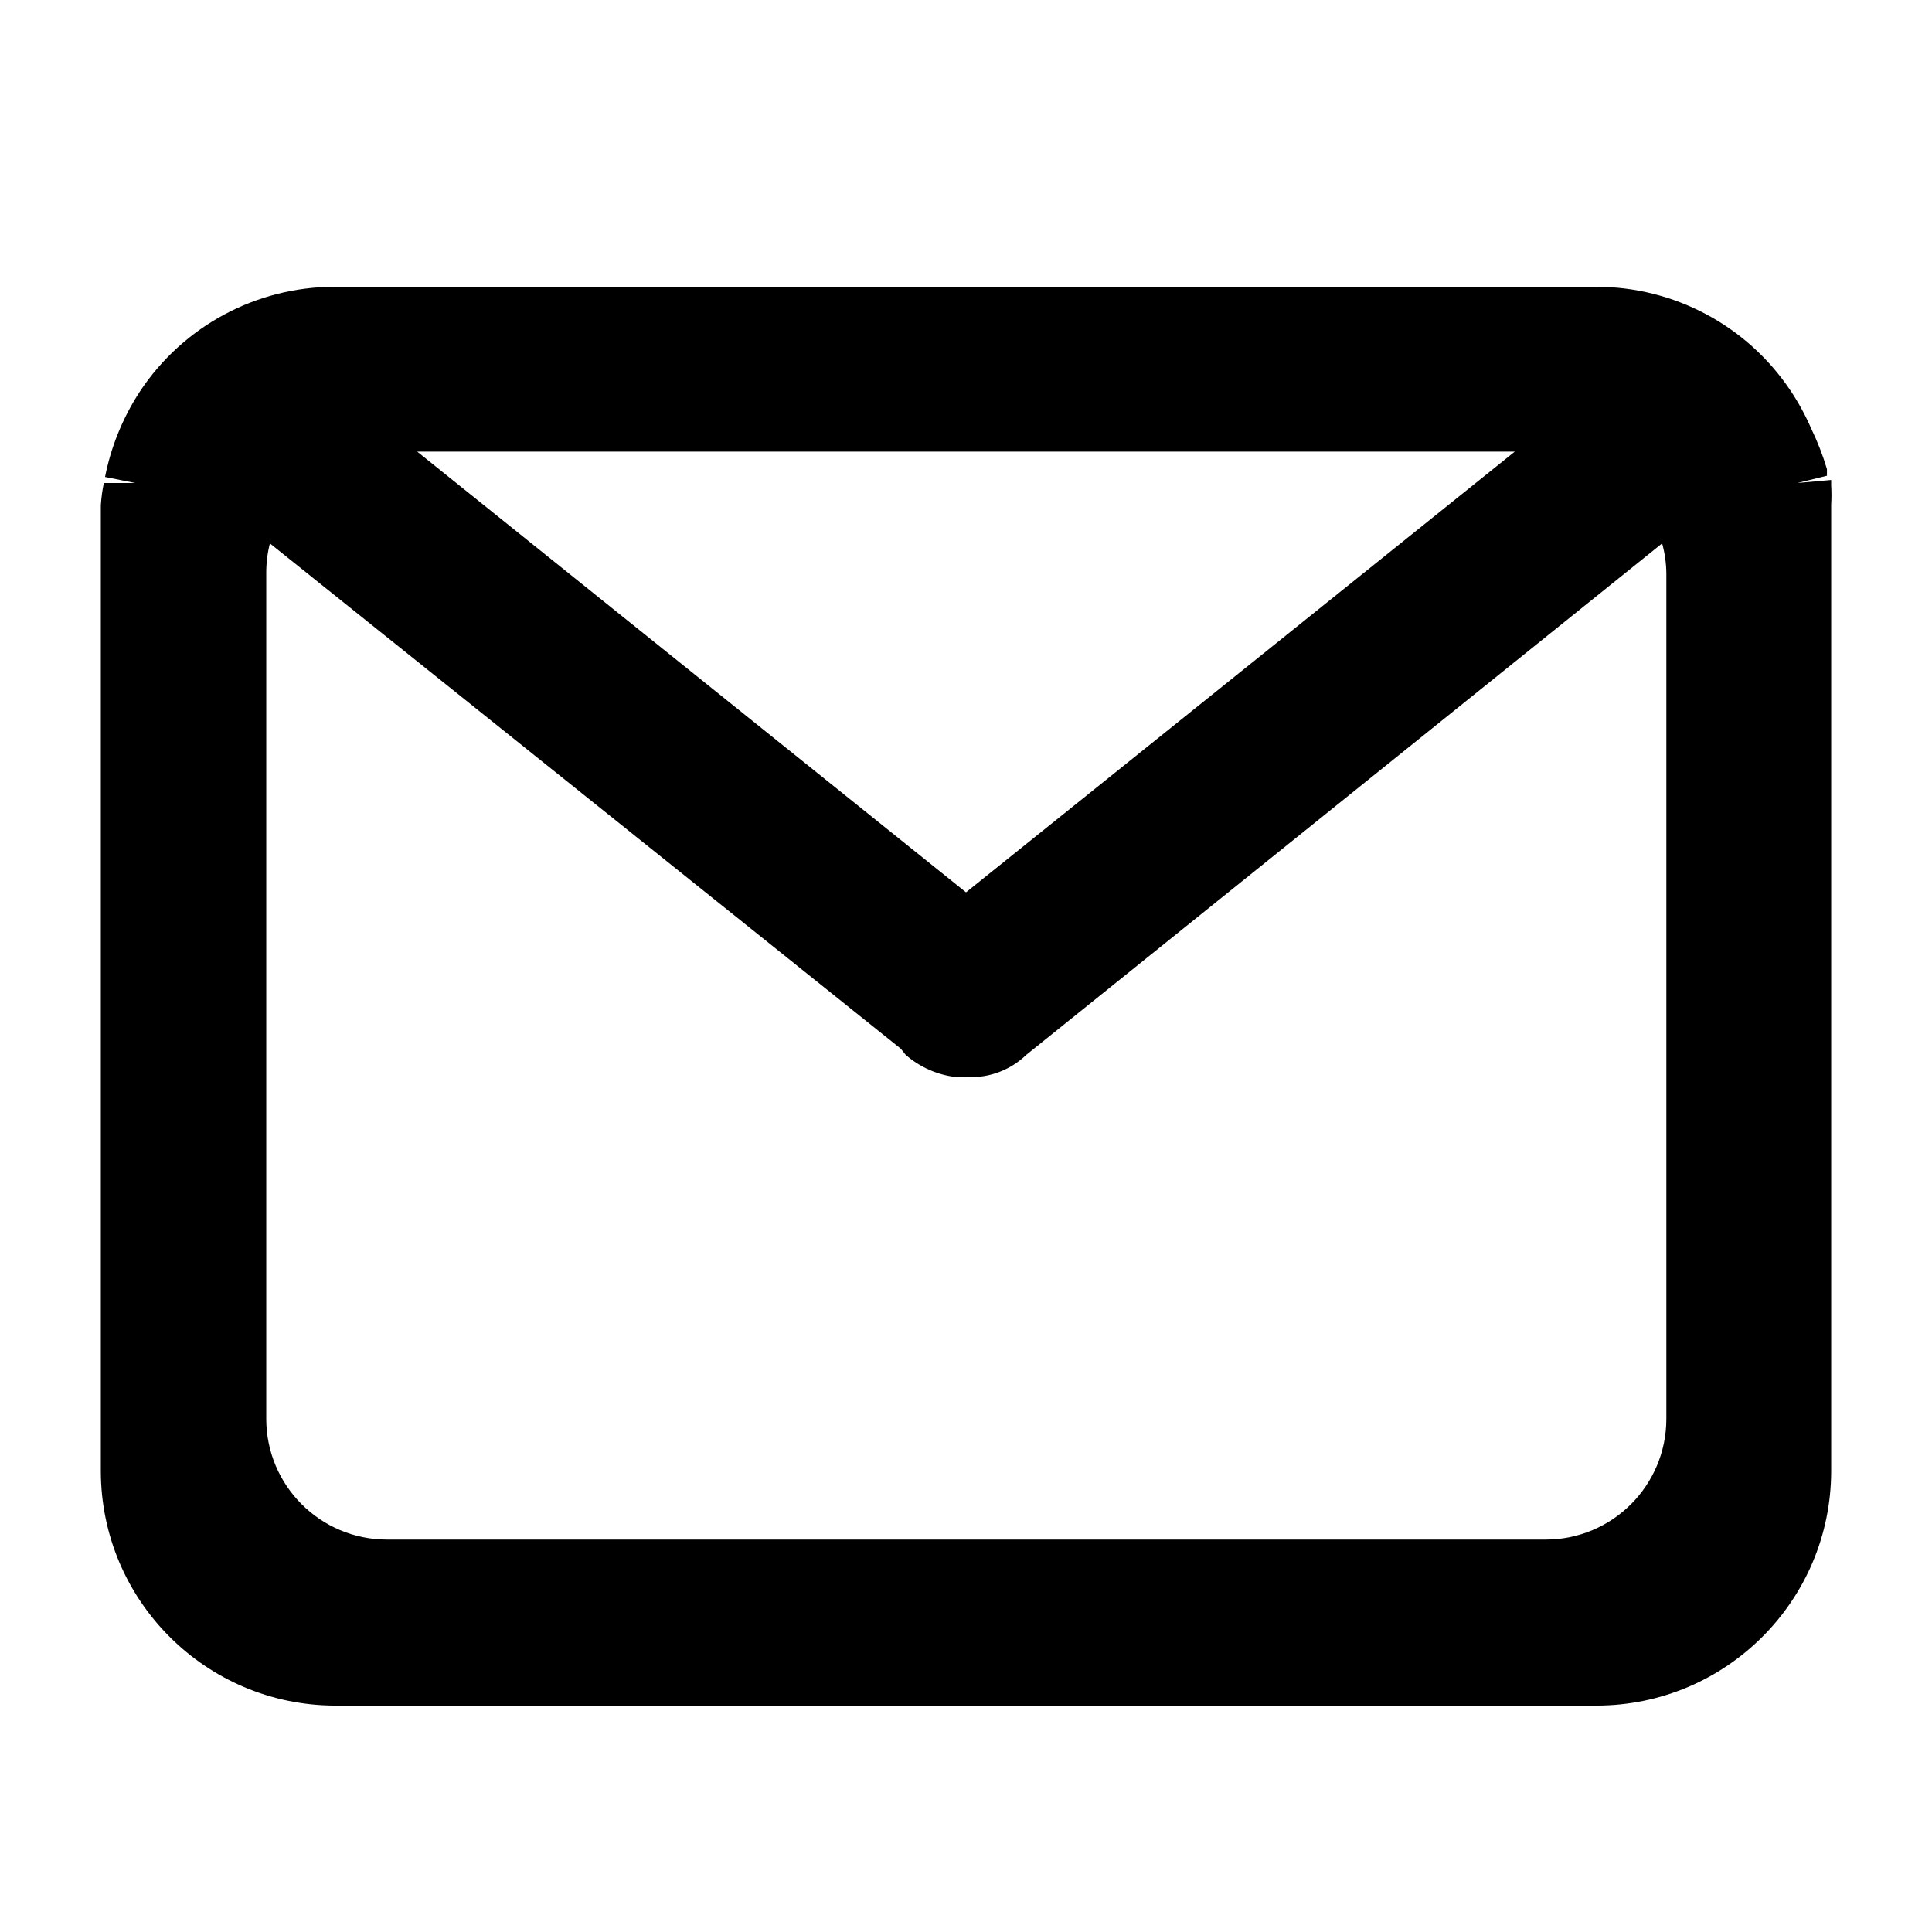
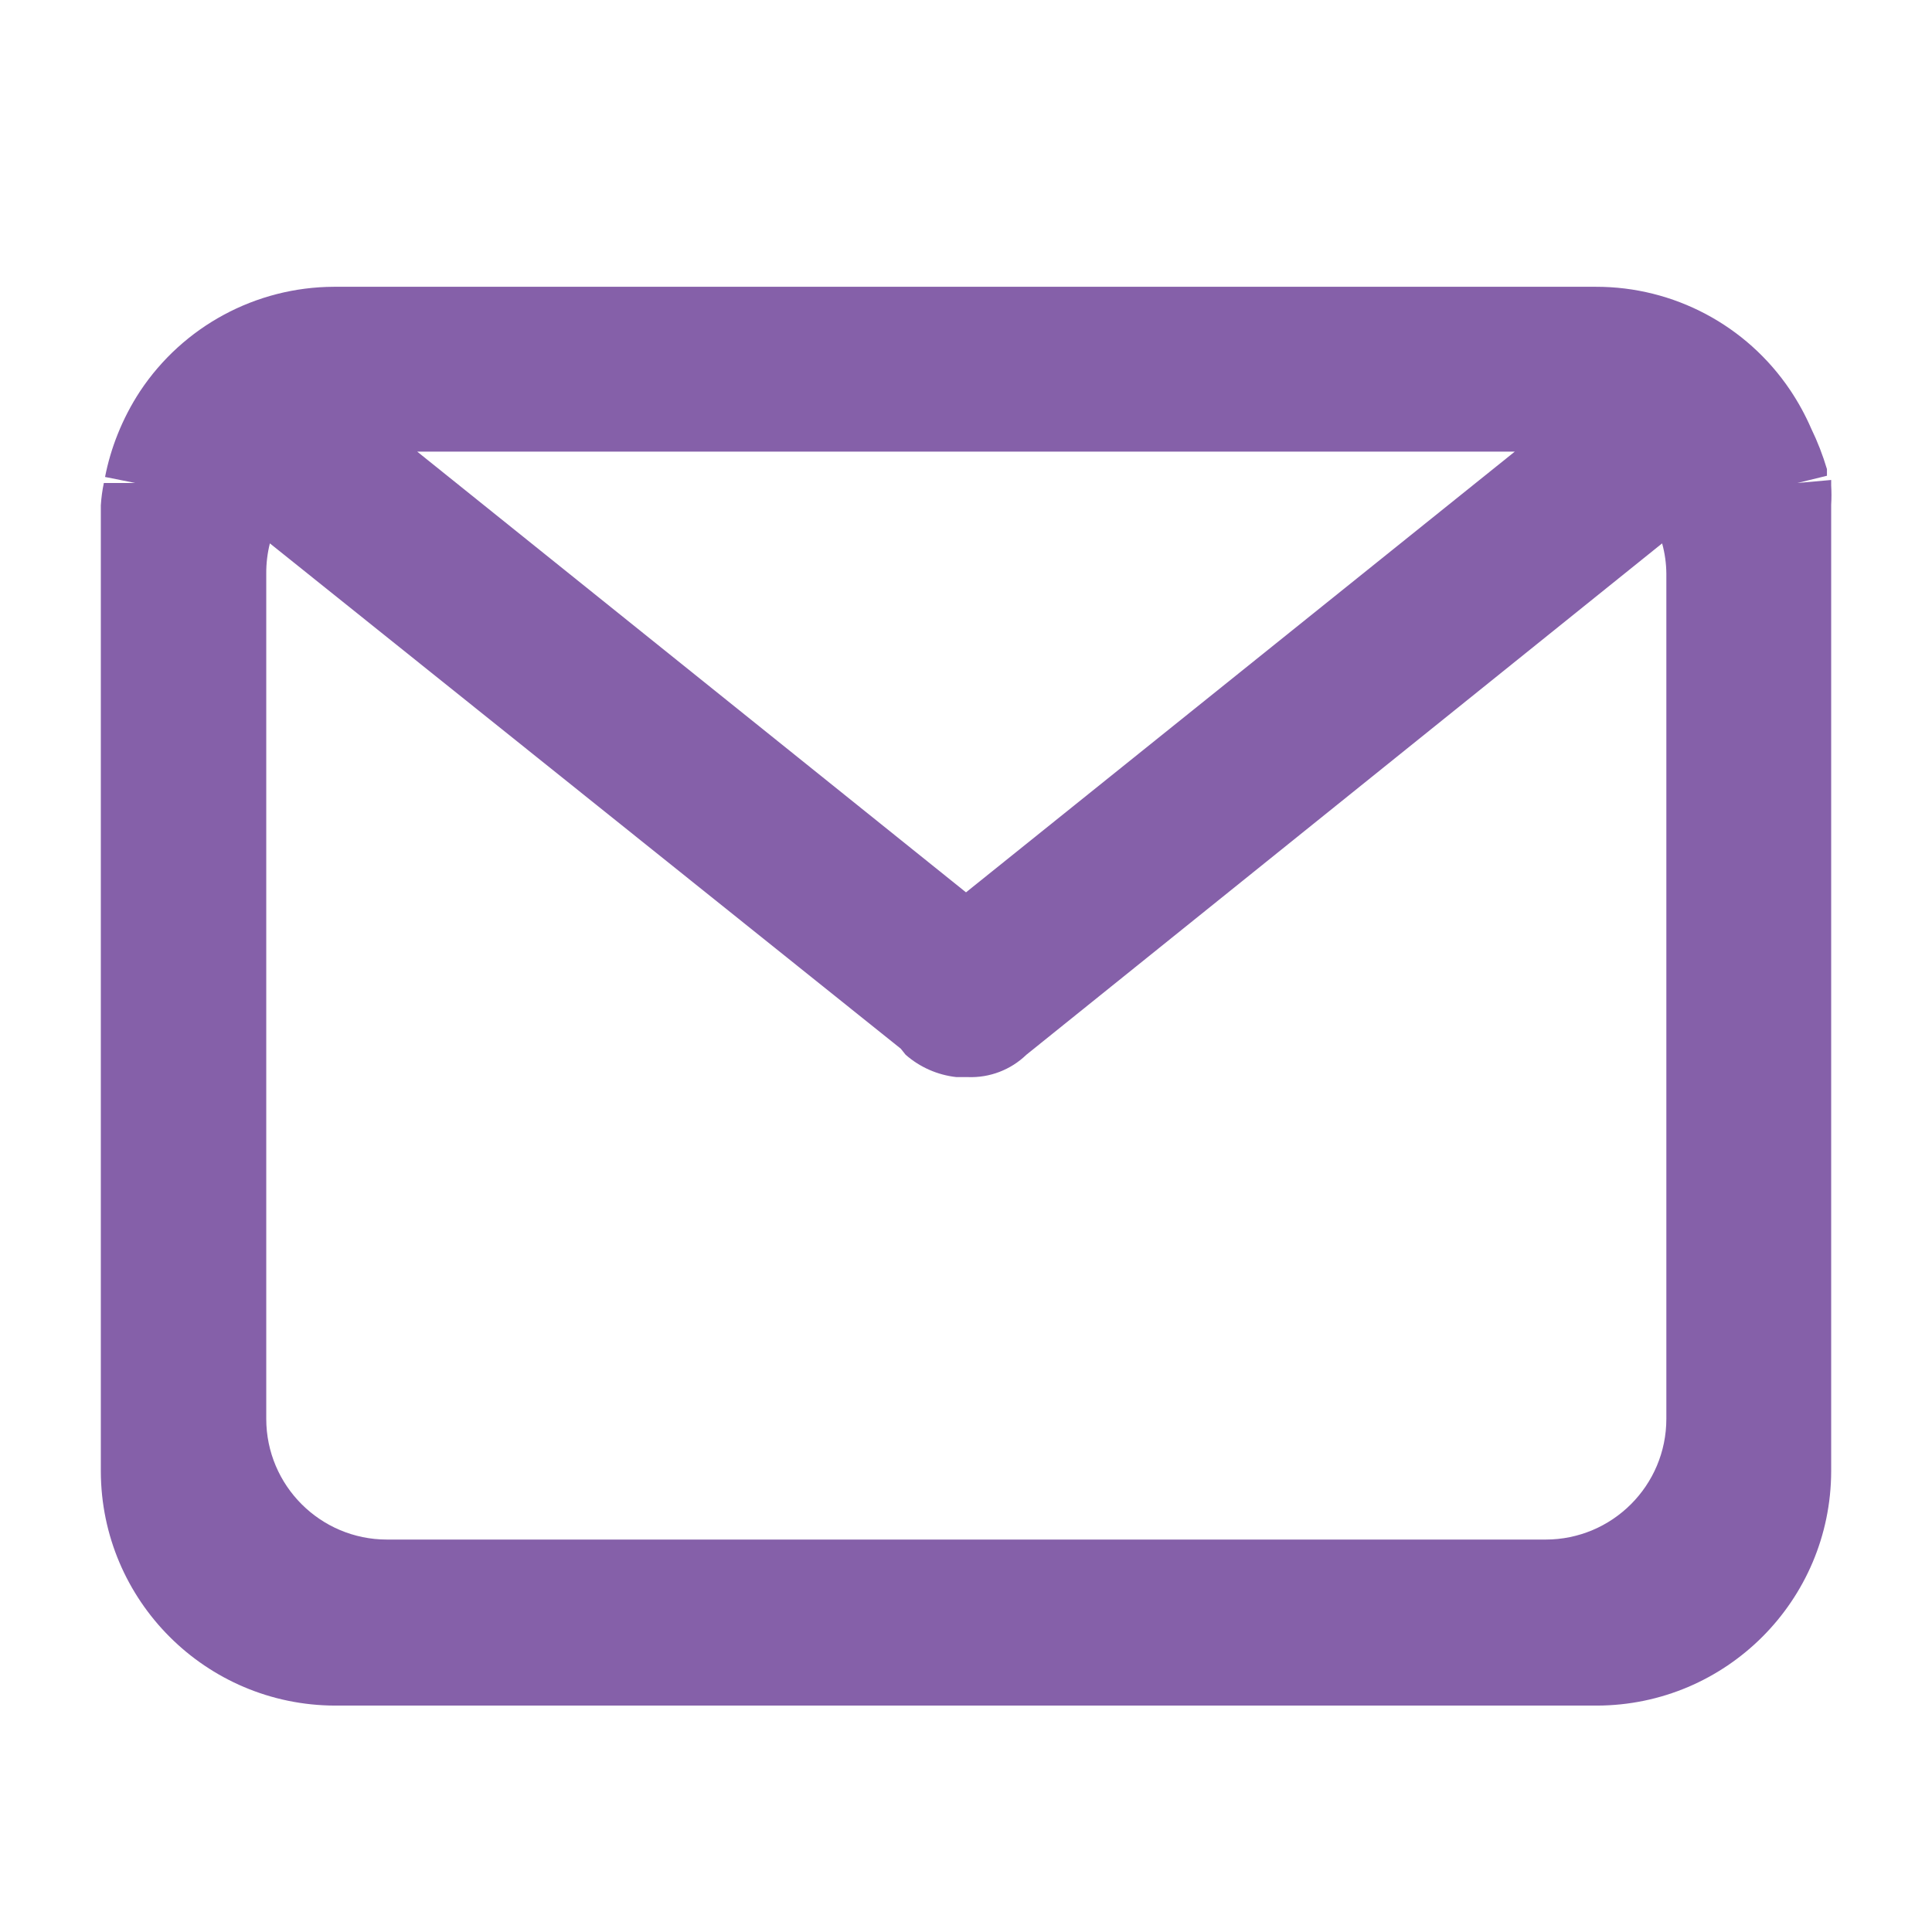
<svg xmlns="http://www.w3.org/2000/svg" id="Layer_1" data-name="Layer 1" viewBox="0 0 32 32">
-   <path d="M30.33,8.36a2.68,2.68,0,0,0,0-.32l0-.09L29.77,8h0l0.49-.12,0-.11A4.42,4.42,0,0,0,30,7.1a4,4,0,0,0-.35-0.64,3.87,3.87,0,0,0-3.22-1.71H5.53A3.87,3.87,0,0,0,2.32,6.48a4,4,0,0,0-.37.71,3.9,3.9,0,0,0-.21.71L2.24,8,1.72,8a2.56,2.56,0,0,0-.05.37v16a3.89,3.89,0,0,0,3.88,3.88h20.9a3.89,3.89,0,0,0,3.88-3.88v-16ZM27.6,9.5v14a2,2,0,0,1-2,2H6.41a2,2,0,0,1-2-2V9.5A2,2,0,0,1,4.47,9l10.45,8.37L15,17.47a1.53,1.53,0,0,0,.84.37h0.19A1.32,1.32,0,0,0,17,17.47L27.53,9A1.94,1.94,0,0,1,27.6,9.5ZM16,14.78L6.91,7.48H25.09Z" />
+   <path fill="#8560A9" d="M30.33,8.36a2.68,2.68,0,0,0,0-.32l0-.09L29.77,8h0l0.49-.12,0-.11A4.42,4.42,0,0,0,30,7.1a4,4,0,0,0-.35-0.64,3.87,3.87,0,0,0-3.22-1.71H5.53A3.87,3.87,0,0,0,2.32,6.48a4,4,0,0,0-.37.71,3.9,3.9,0,0,0-.21.71L2.24,8,1.72,8a2.56,2.56,0,0,0-.05.37v16a3.89,3.89,0,0,0,3.88,3.88h20.9a3.89,3.89,0,0,0,3.88-3.88v-16ZM27.6,9.5v14a2,2,0,0,1-2,2H6.41a2,2,0,0,1-2-2V9.5A2,2,0,0,1,4.47,9l10.45,8.37L15,17.47a1.53,1.53,0,0,0,.84.37h0.19A1.32,1.32,0,0,0,17,17.47L27.53,9A1.94,1.94,0,0,1,27.6,9.5ZM16,14.78L6.91,7.48H25.09Z" />
</svg>
